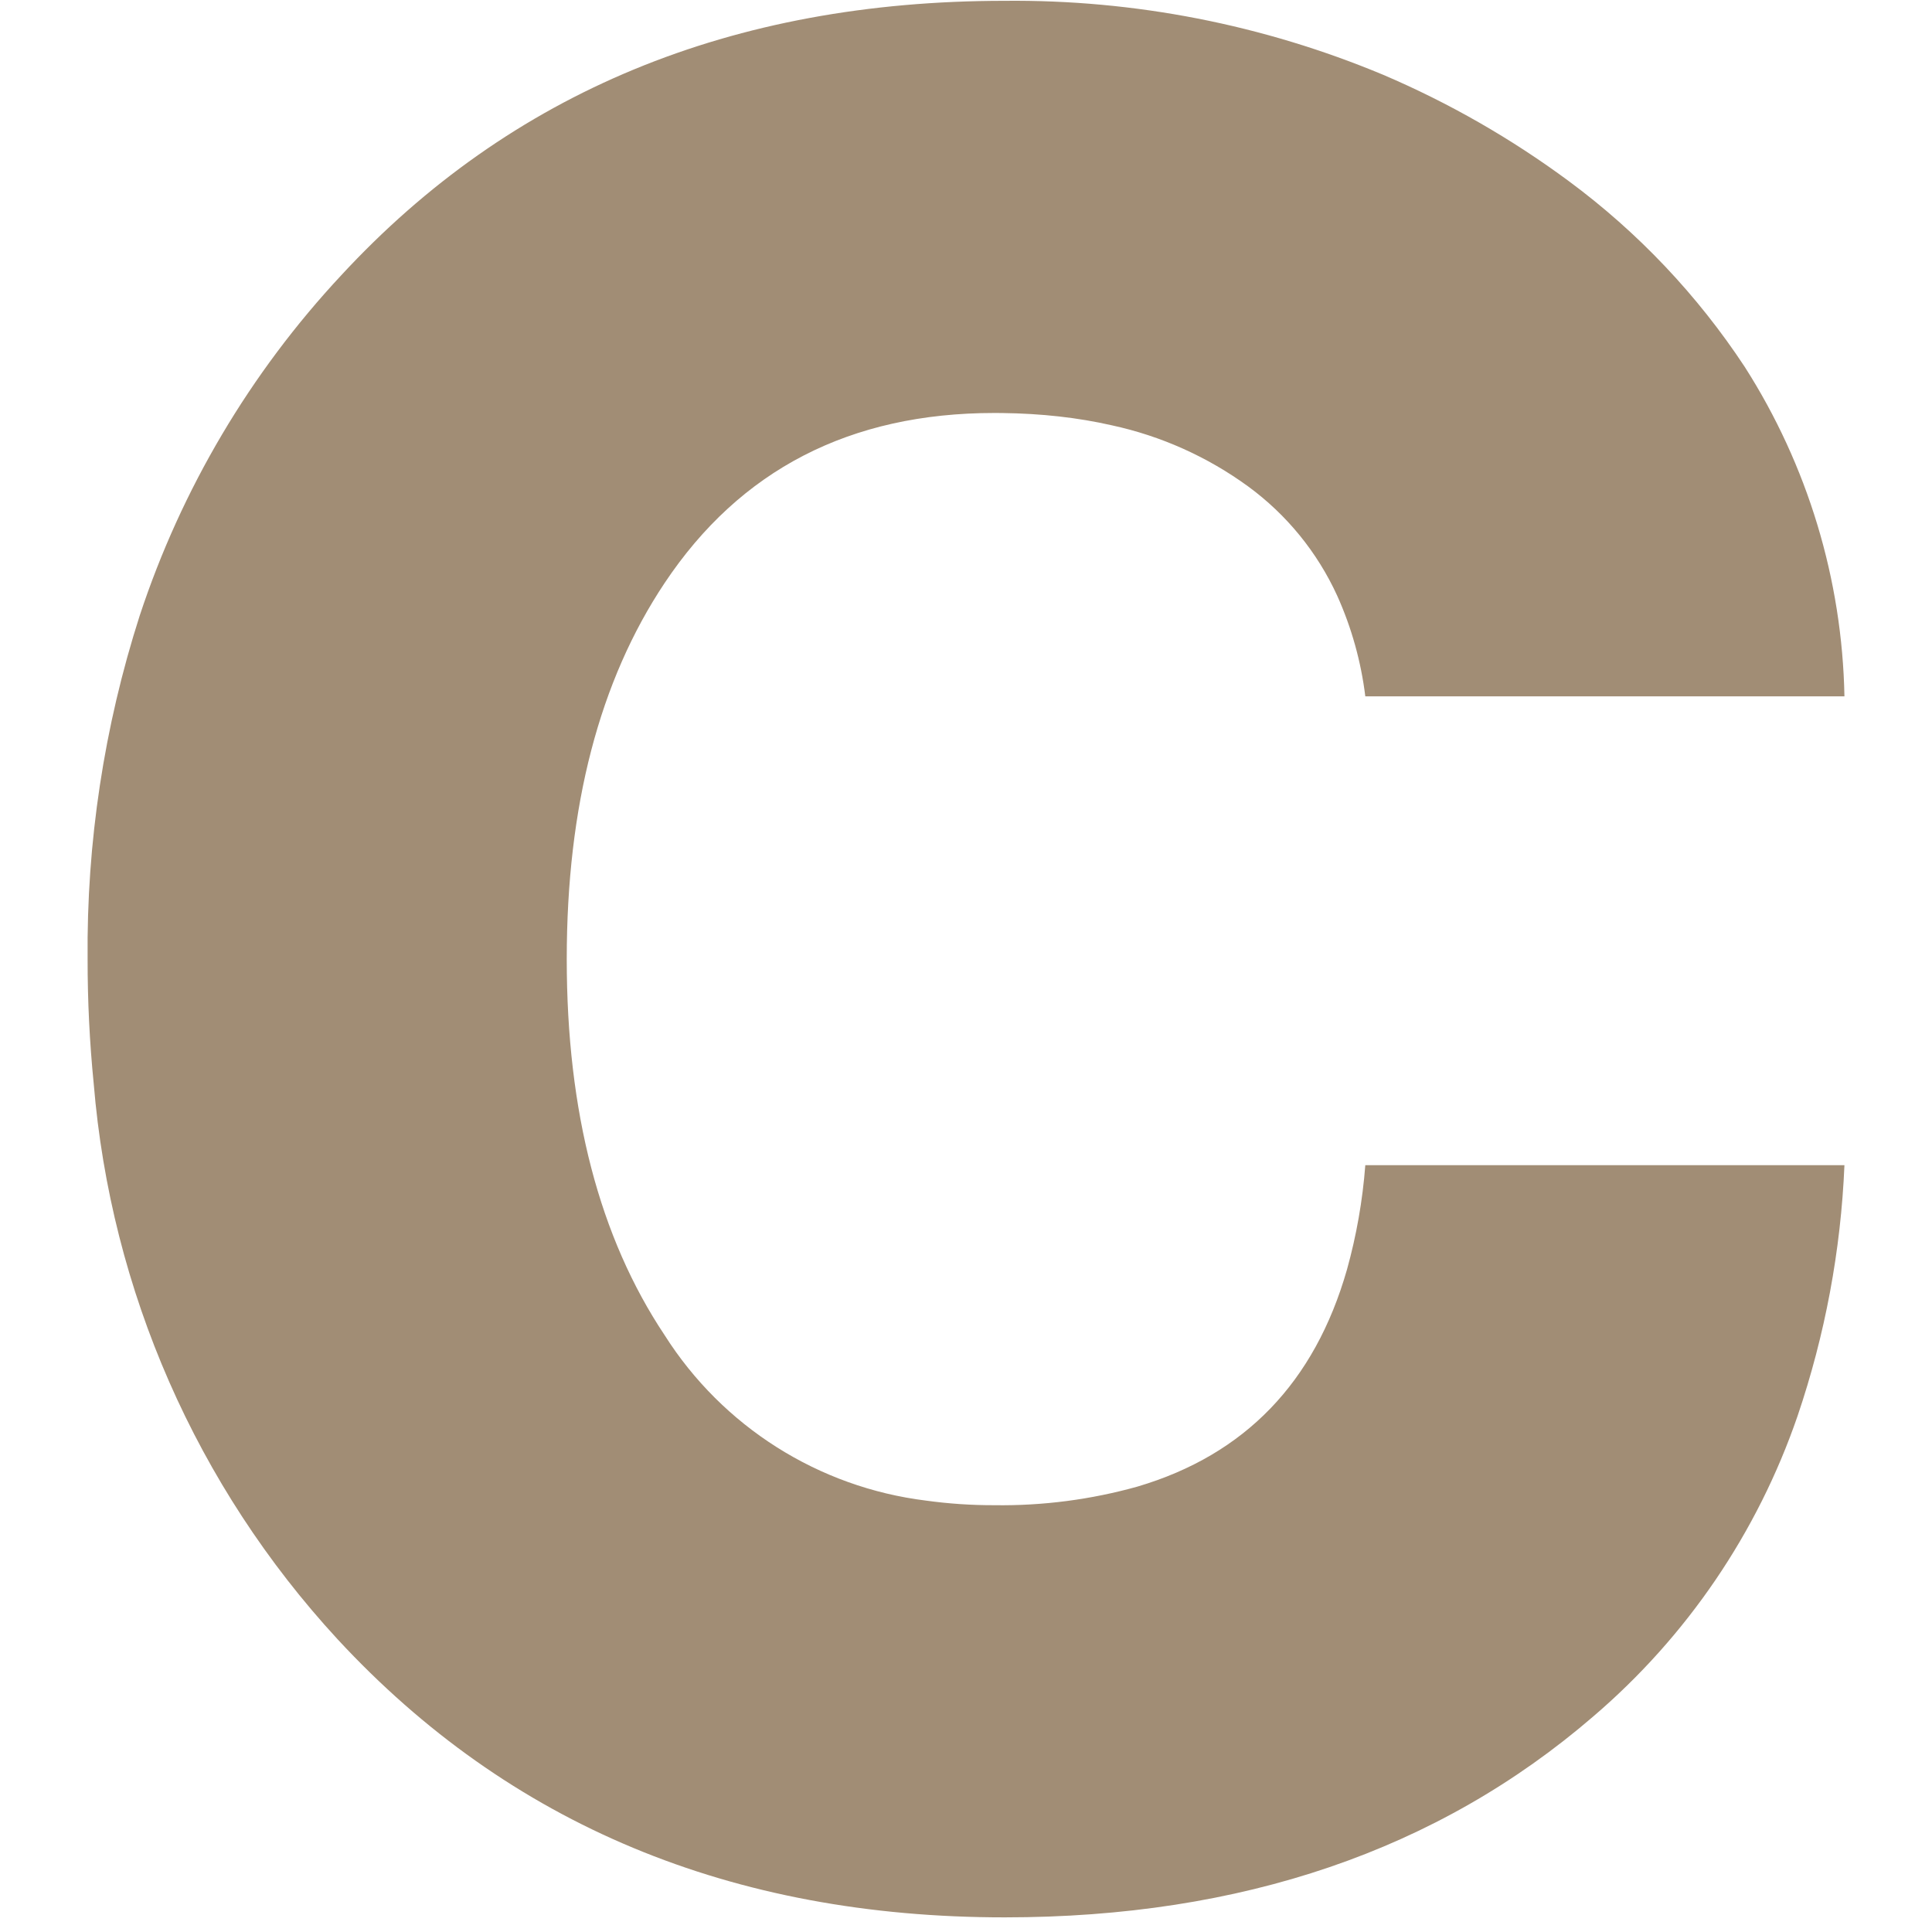
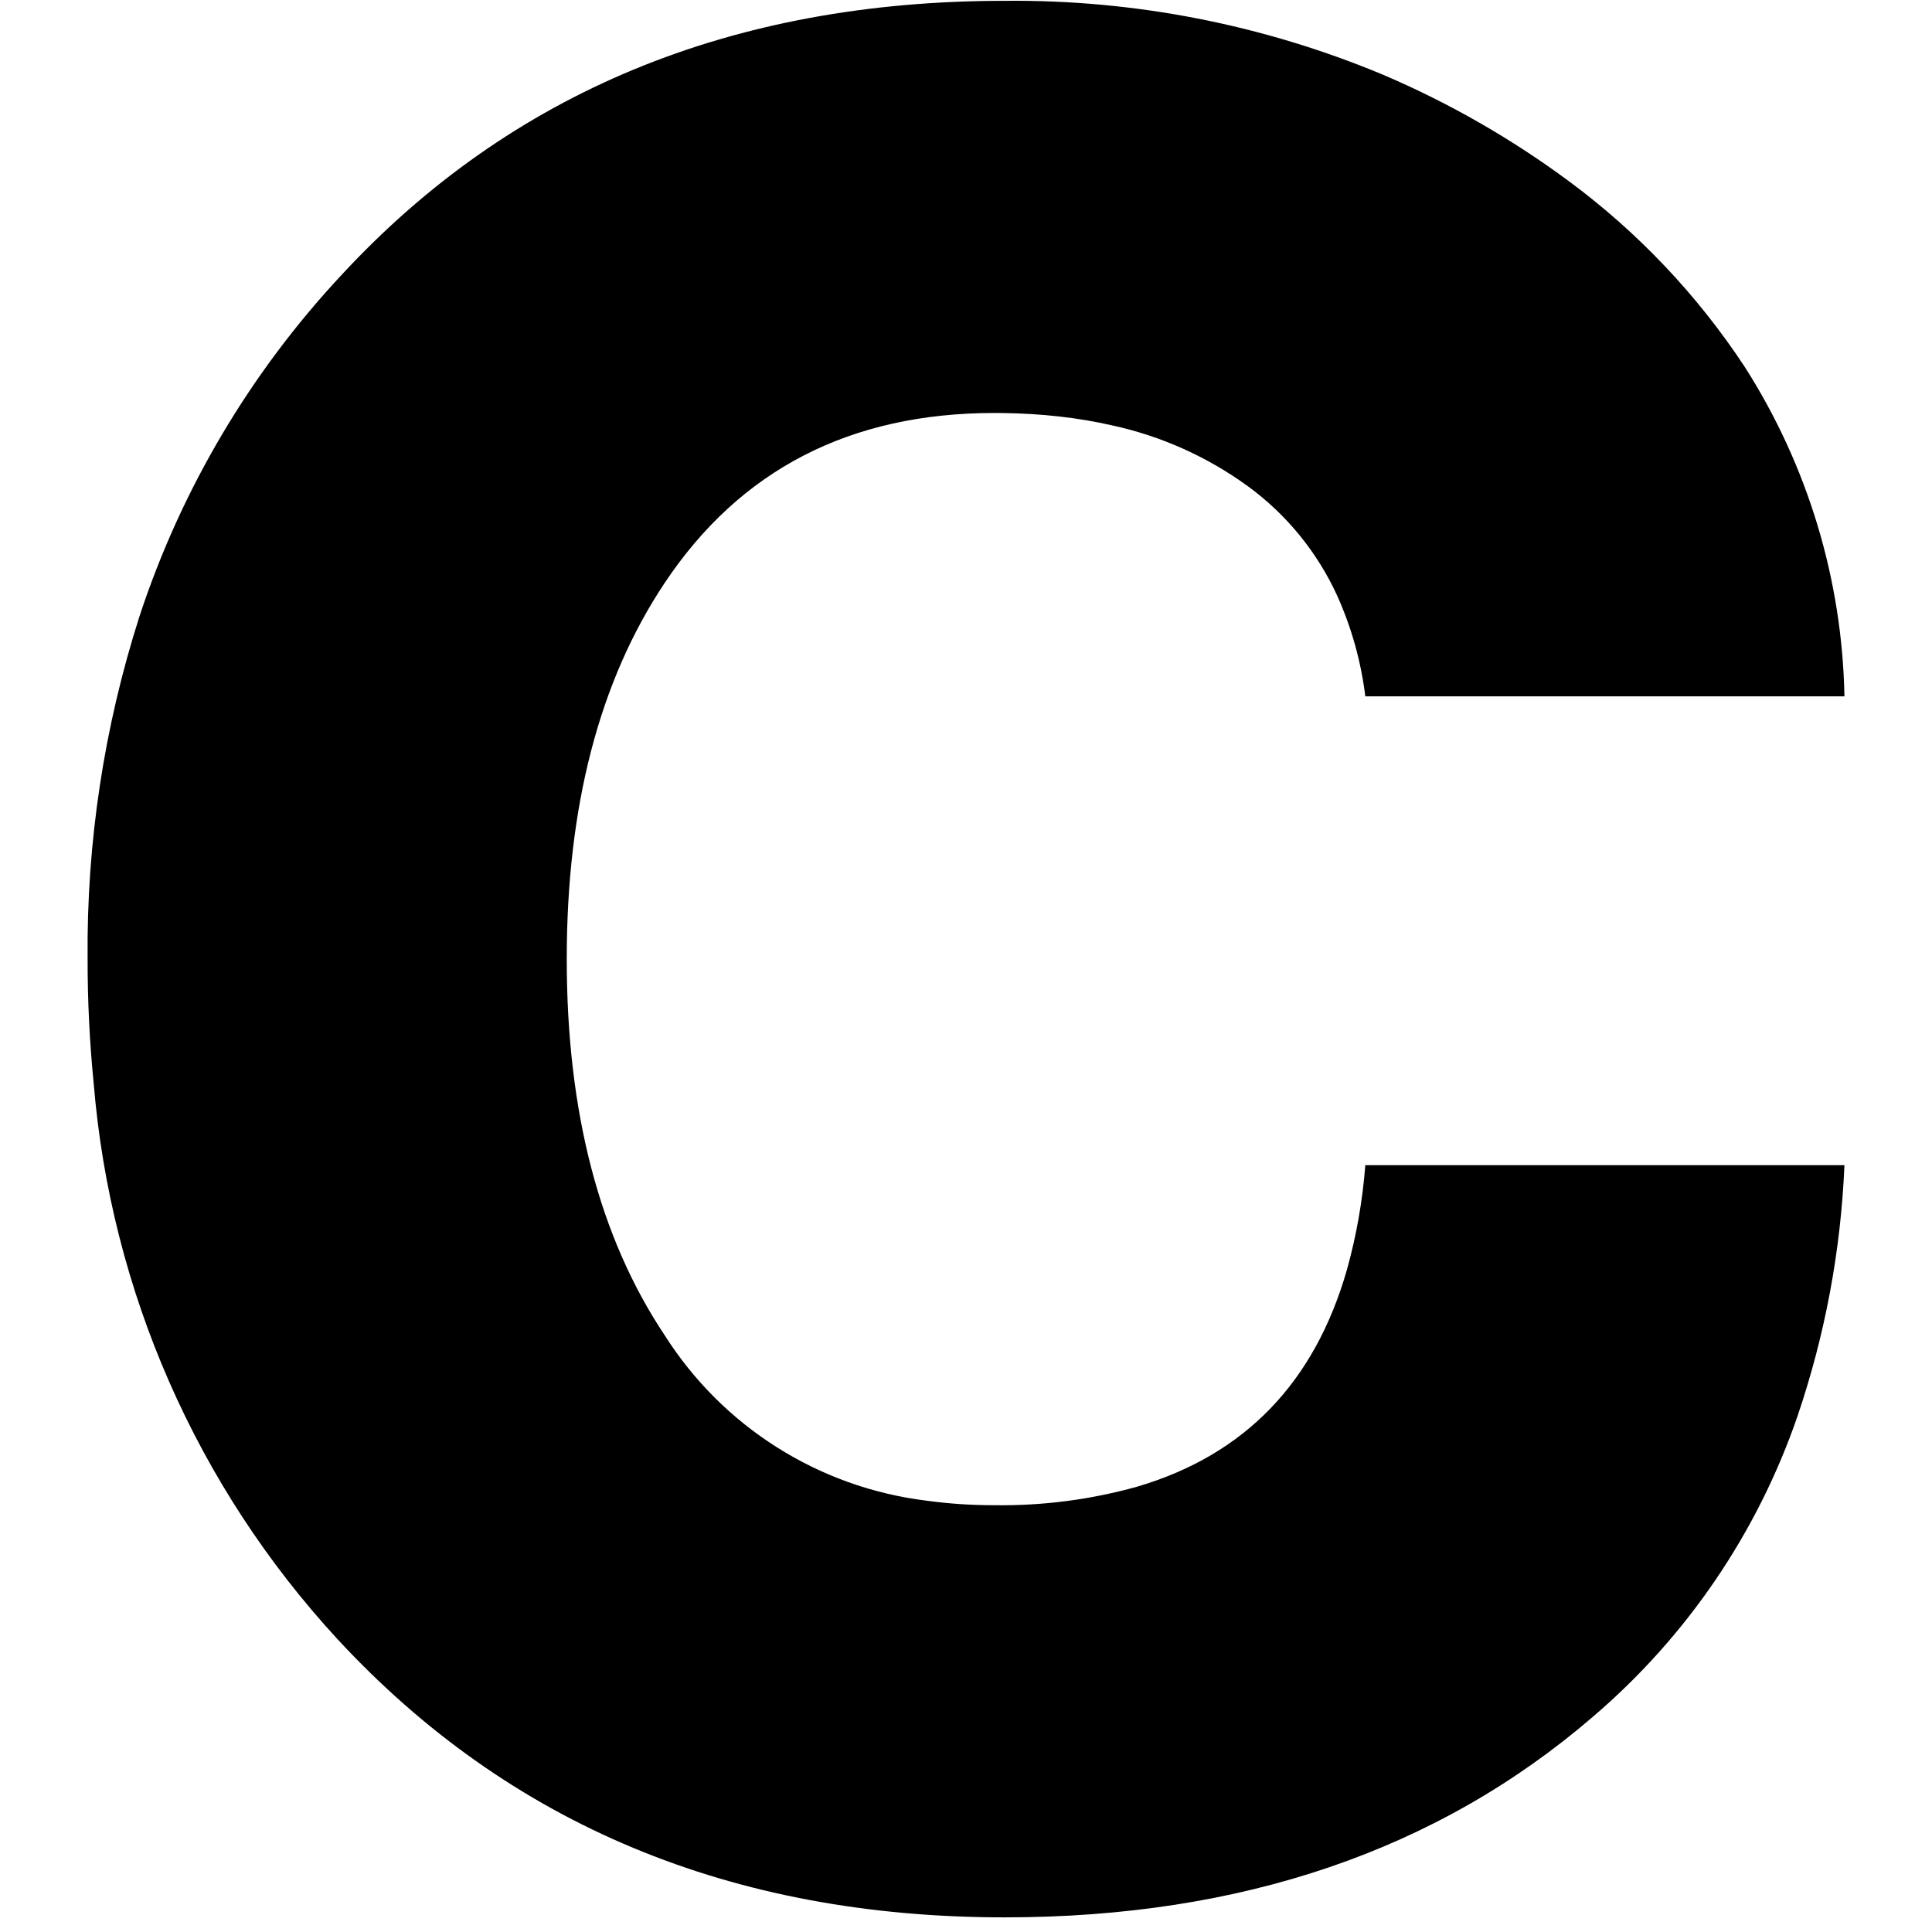
<svg xmlns="http://www.w3.org/2000/svg" viewBox="0 0 75 75">
  <g transform="translate(3.399, 0.0298)">
-     <path fill="#a18d75" d="M 68.202 27.002 L 49.602 27.002 A 13.527 13.527 0 0 0 48.513 23.1 A 10.85 10.85 0 0 0 45.052 18.852 A 14.02 14.02 0 0 0 39.762 16.481 Q 37.794 16.032 35.508 16.004 A 24.919 24.919 0 0 0 35.202 16.002 Q 26.802 16.002 22.402 22.602 Q 18.602 28.302 18.602 37.202 Q 18.602 46.102 22.402 51.802 A 14.055 14.055 0 0 0 32.553 58.224 A 19.118 19.118 0 0 0 35.202 58.402 A 19.592 19.592 0 0 0 40.766 57.677 Q 47.011 55.826 48.891 49.253 A 21.114 21.114 0 0 0 49.602 45.202 L 68.202 45.202 A 34.834 34.834 0 0 1 66.381 54.942 A 26.806 26.806 0 0 1 58.452 66.602 Q 49.402 74.402 35.602 74.402 Q 19.702 74.402 9.702 63.602 A 36.213 36.213 0 0 1 0.239 42.039 A 48.282 48.282 0 0 1 0.002 37.202 A 42.3 42.3 0 0 1 2.024 23.87 A 35.801 35.801 0 0 1 9.852 10.652 Q 19.702 0.002 35.602 0.002 A 37.157 37.157 0 0 1 50.299 2.875 A 35.619 35.619 0 0 1 57.502 7.002 A 28.38 28.38 0 0 1 64.334 14.216 A 24.63 24.63 0 0 1 68.202 27.002 Z" />
+     <path d="M 68.202 27.002 L 49.602 27.002 A 13.527 13.527 0 0 0 48.513 23.1 A 10.85 10.85 0 0 0 45.052 18.852 A 14.02 14.02 0 0 0 39.762 16.481 Q 37.794 16.032 35.508 16.004 A 24.919 24.919 0 0 0 35.202 16.002 Q 26.802 16.002 22.402 22.602 Q 18.602 28.302 18.602 37.202 Q 18.602 46.102 22.402 51.802 A 14.055 14.055 0 0 0 32.553 58.224 A 19.118 19.118 0 0 0 35.202 58.402 A 19.592 19.592 0 0 0 40.766 57.677 Q 47.011 55.826 48.891 49.253 A 21.114 21.114 0 0 0 49.602 45.202 L 68.202 45.202 A 34.834 34.834 0 0 1 66.381 54.942 A 26.806 26.806 0 0 1 58.452 66.602 Q 49.402 74.402 35.602 74.402 Q 19.702 74.402 9.702 63.602 A 36.213 36.213 0 0 1 0.239 42.039 A 48.282 48.282 0 0 1 0.002 37.202 A 42.3 42.3 0 0 1 2.024 23.87 A 35.801 35.801 0 0 1 9.852 10.652 Q 19.702 0.002 35.602 0.002 A 37.157 37.157 0 0 1 50.299 2.875 A 35.619 35.619 0 0 1 57.502 7.002 A 28.38 28.38 0 0 1 64.334 14.216 A 24.63 24.63 0 0 1 68.202 27.002 Z" />
  </g>
</svg>
